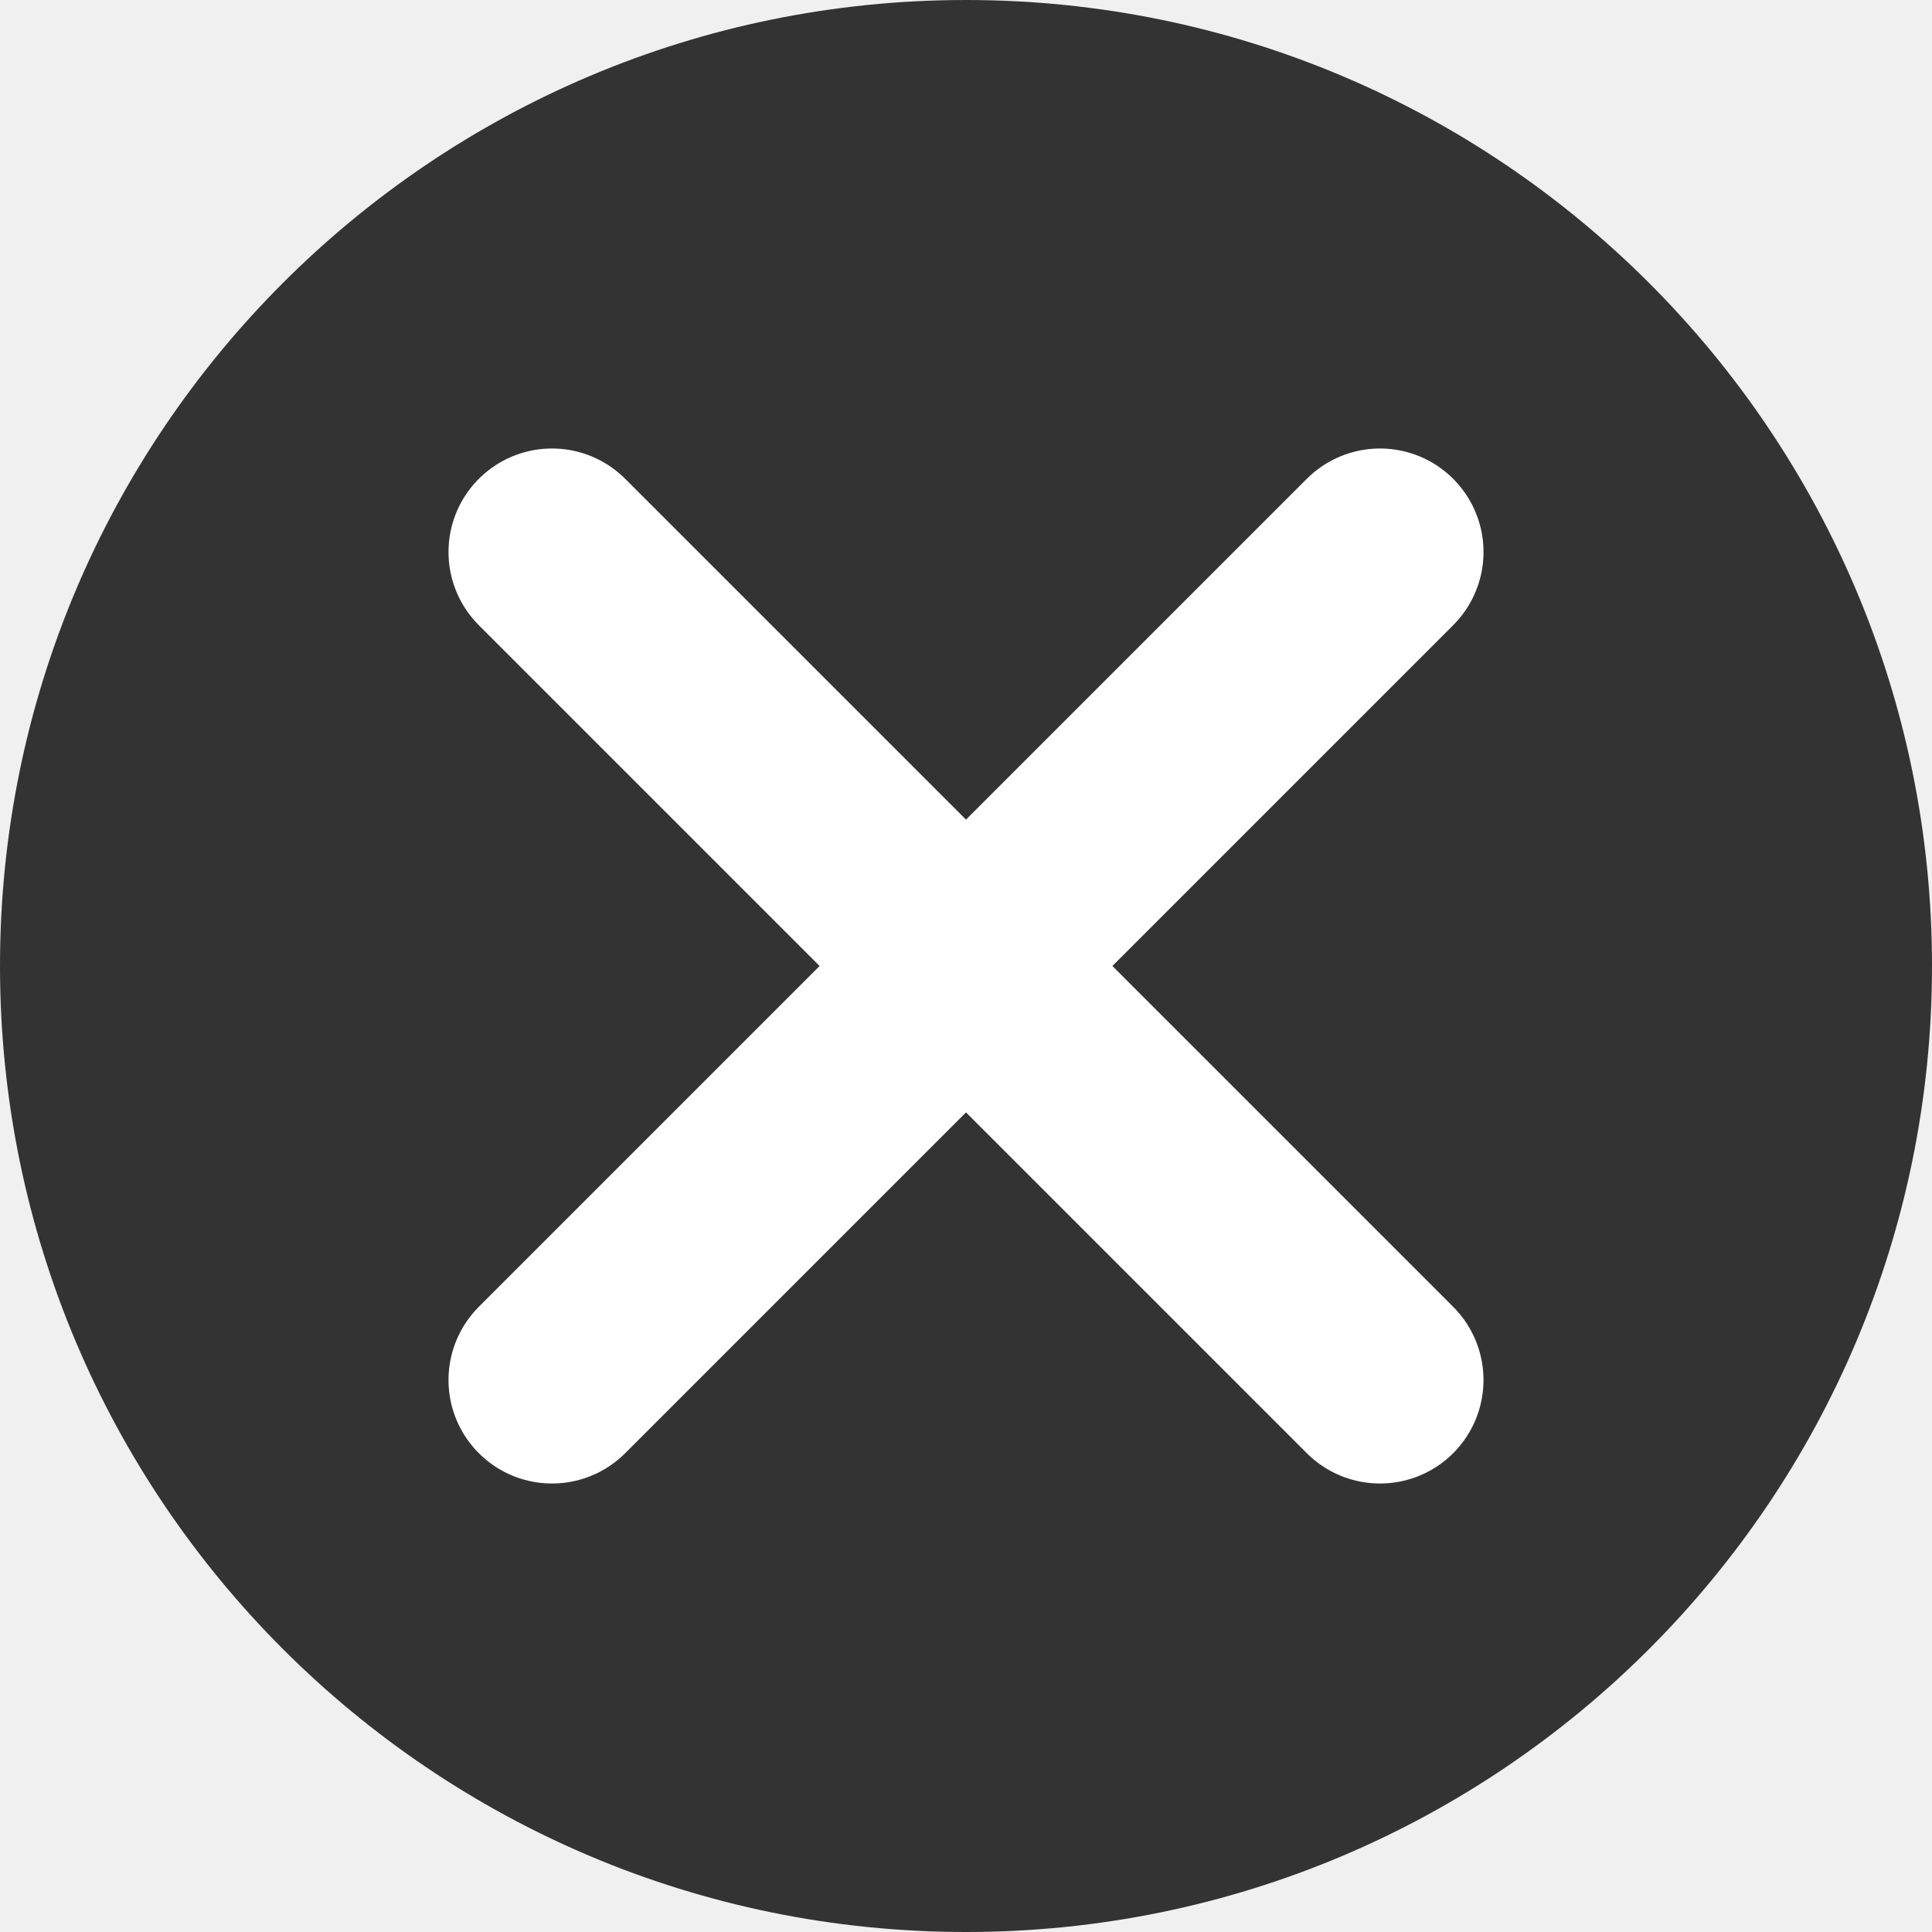
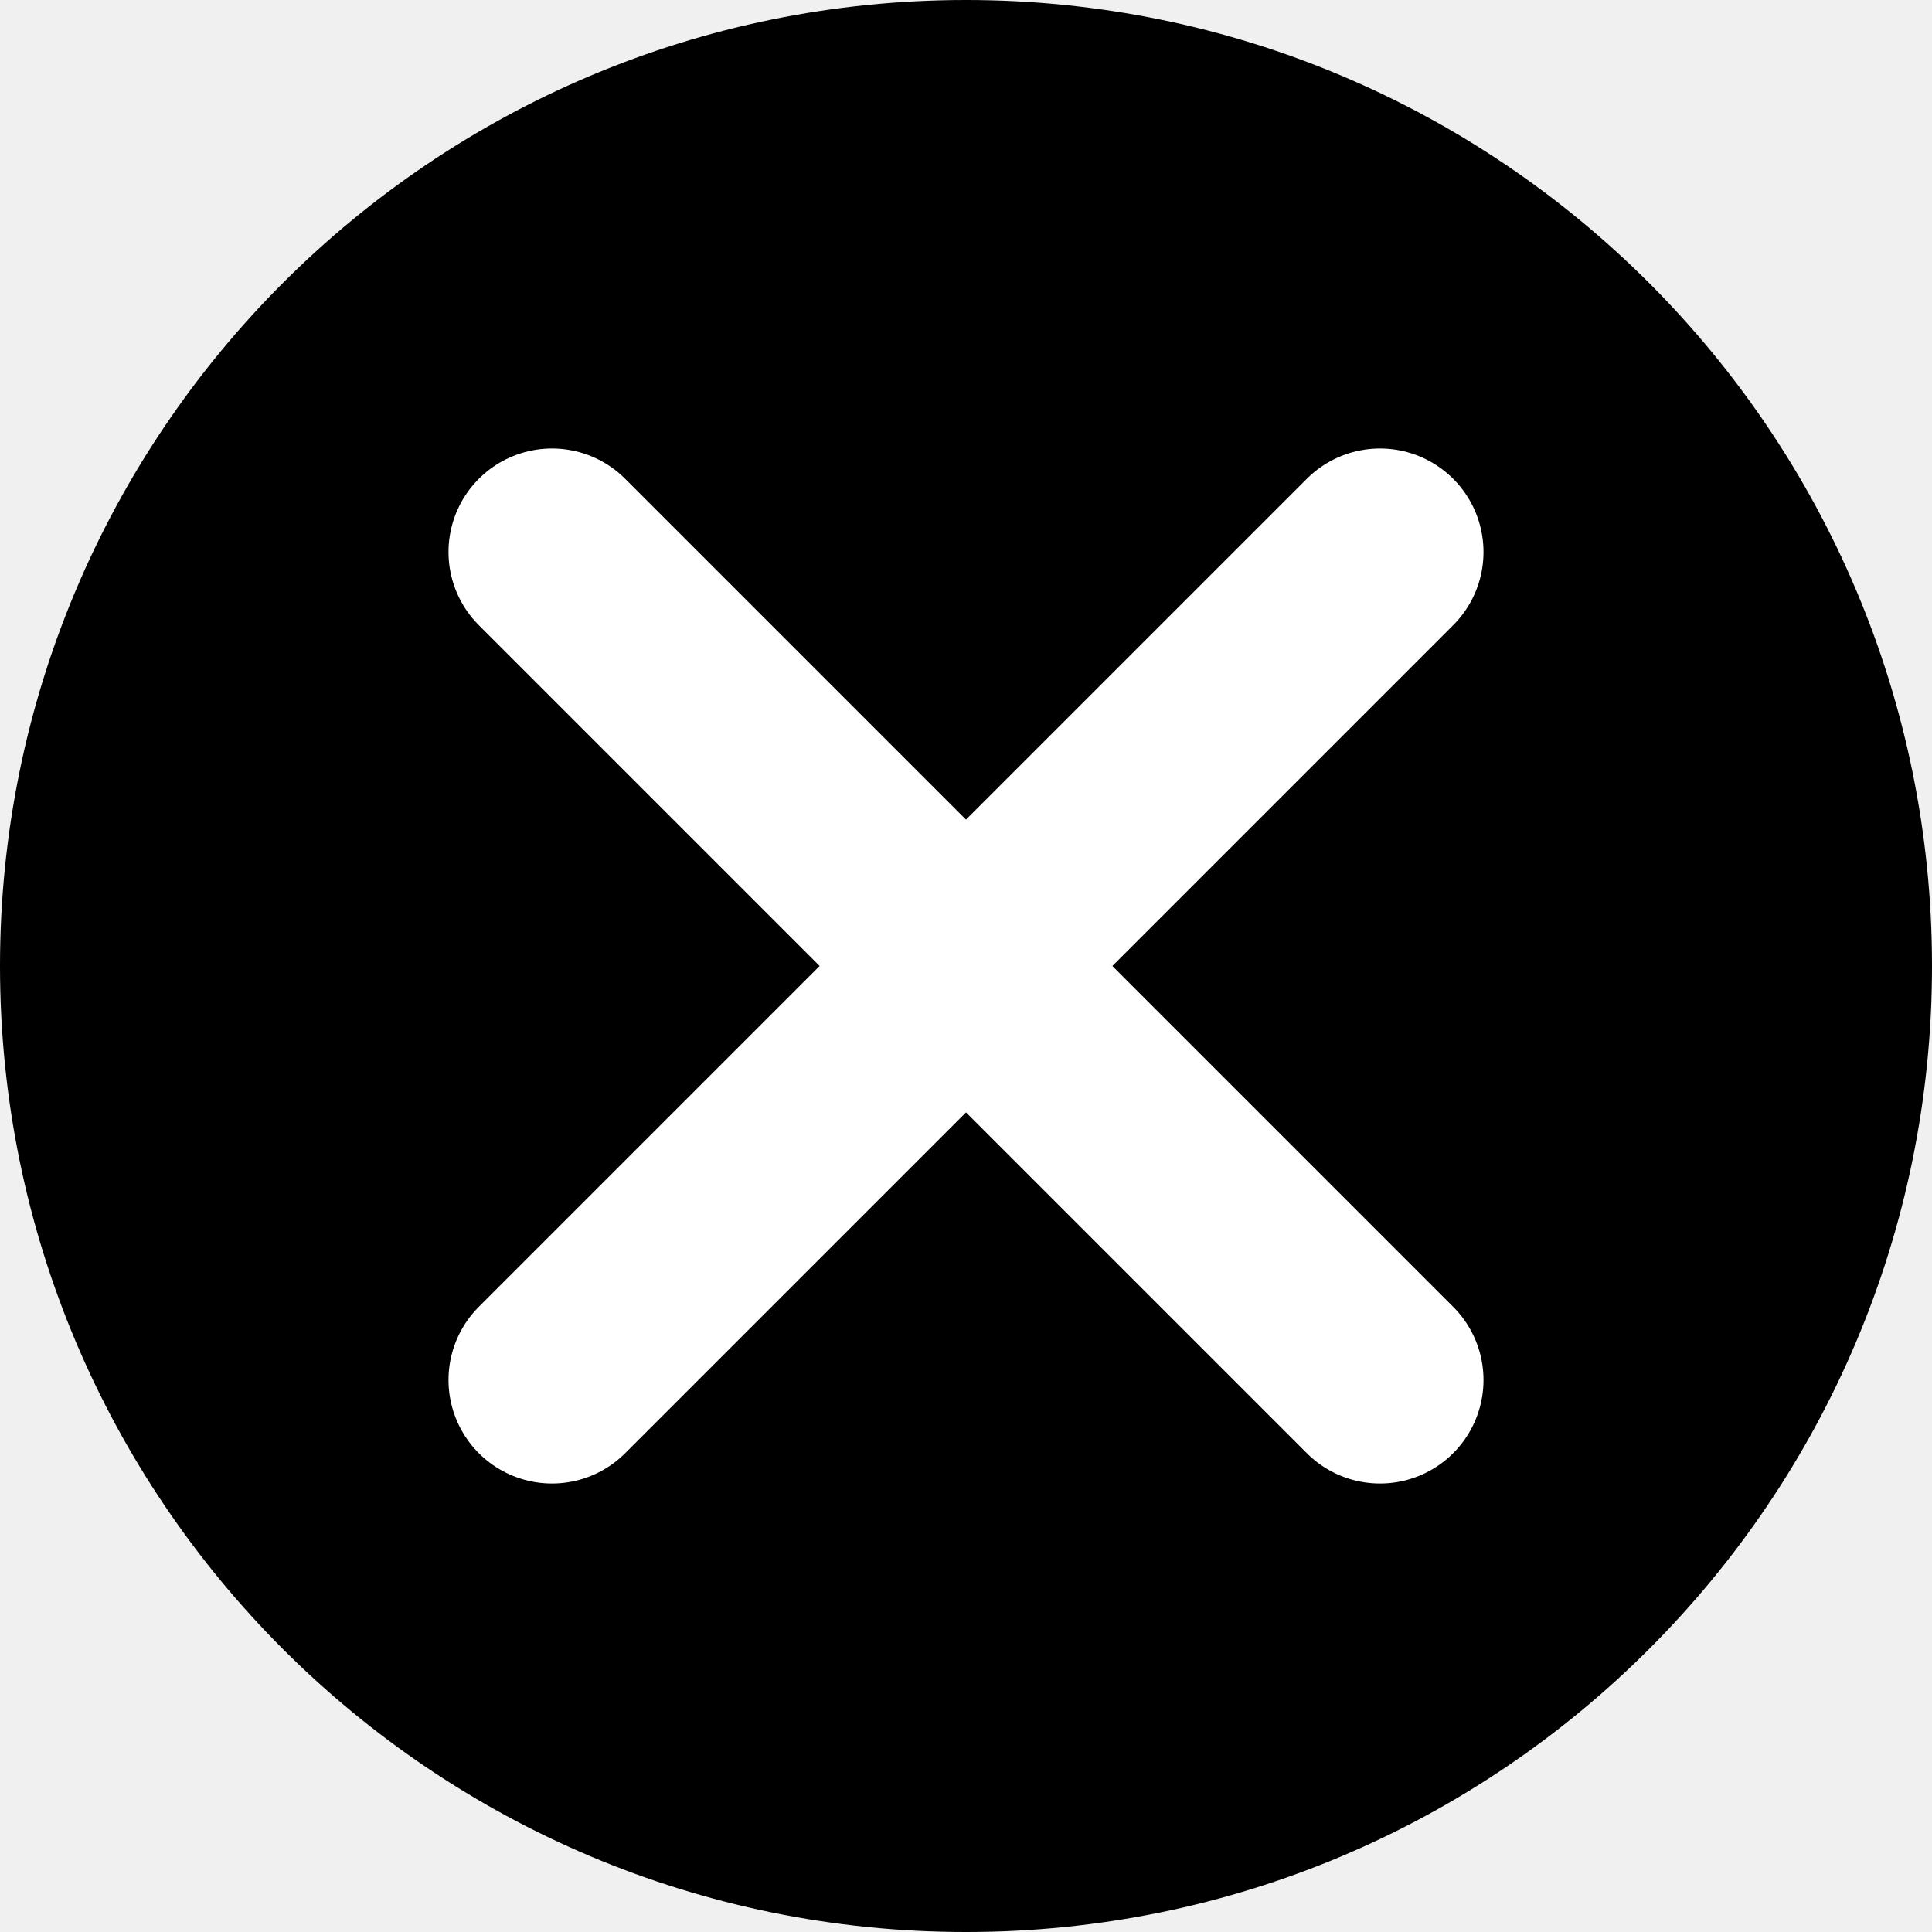
<svg xmlns="http://www.w3.org/2000/svg" width="14" height="14" viewBox="0 0 14 14" fill="none">
-   <rect width="14" height="14" rx="7" fill="#333333" />
+   <rect width="14" height="14" rx="7" fill="#000" />
  <path d="M4 4L10 10M4 10L7 7L10 4" stroke="white" stroke-width="1.5" stroke-linecap="round" />
</svg>
